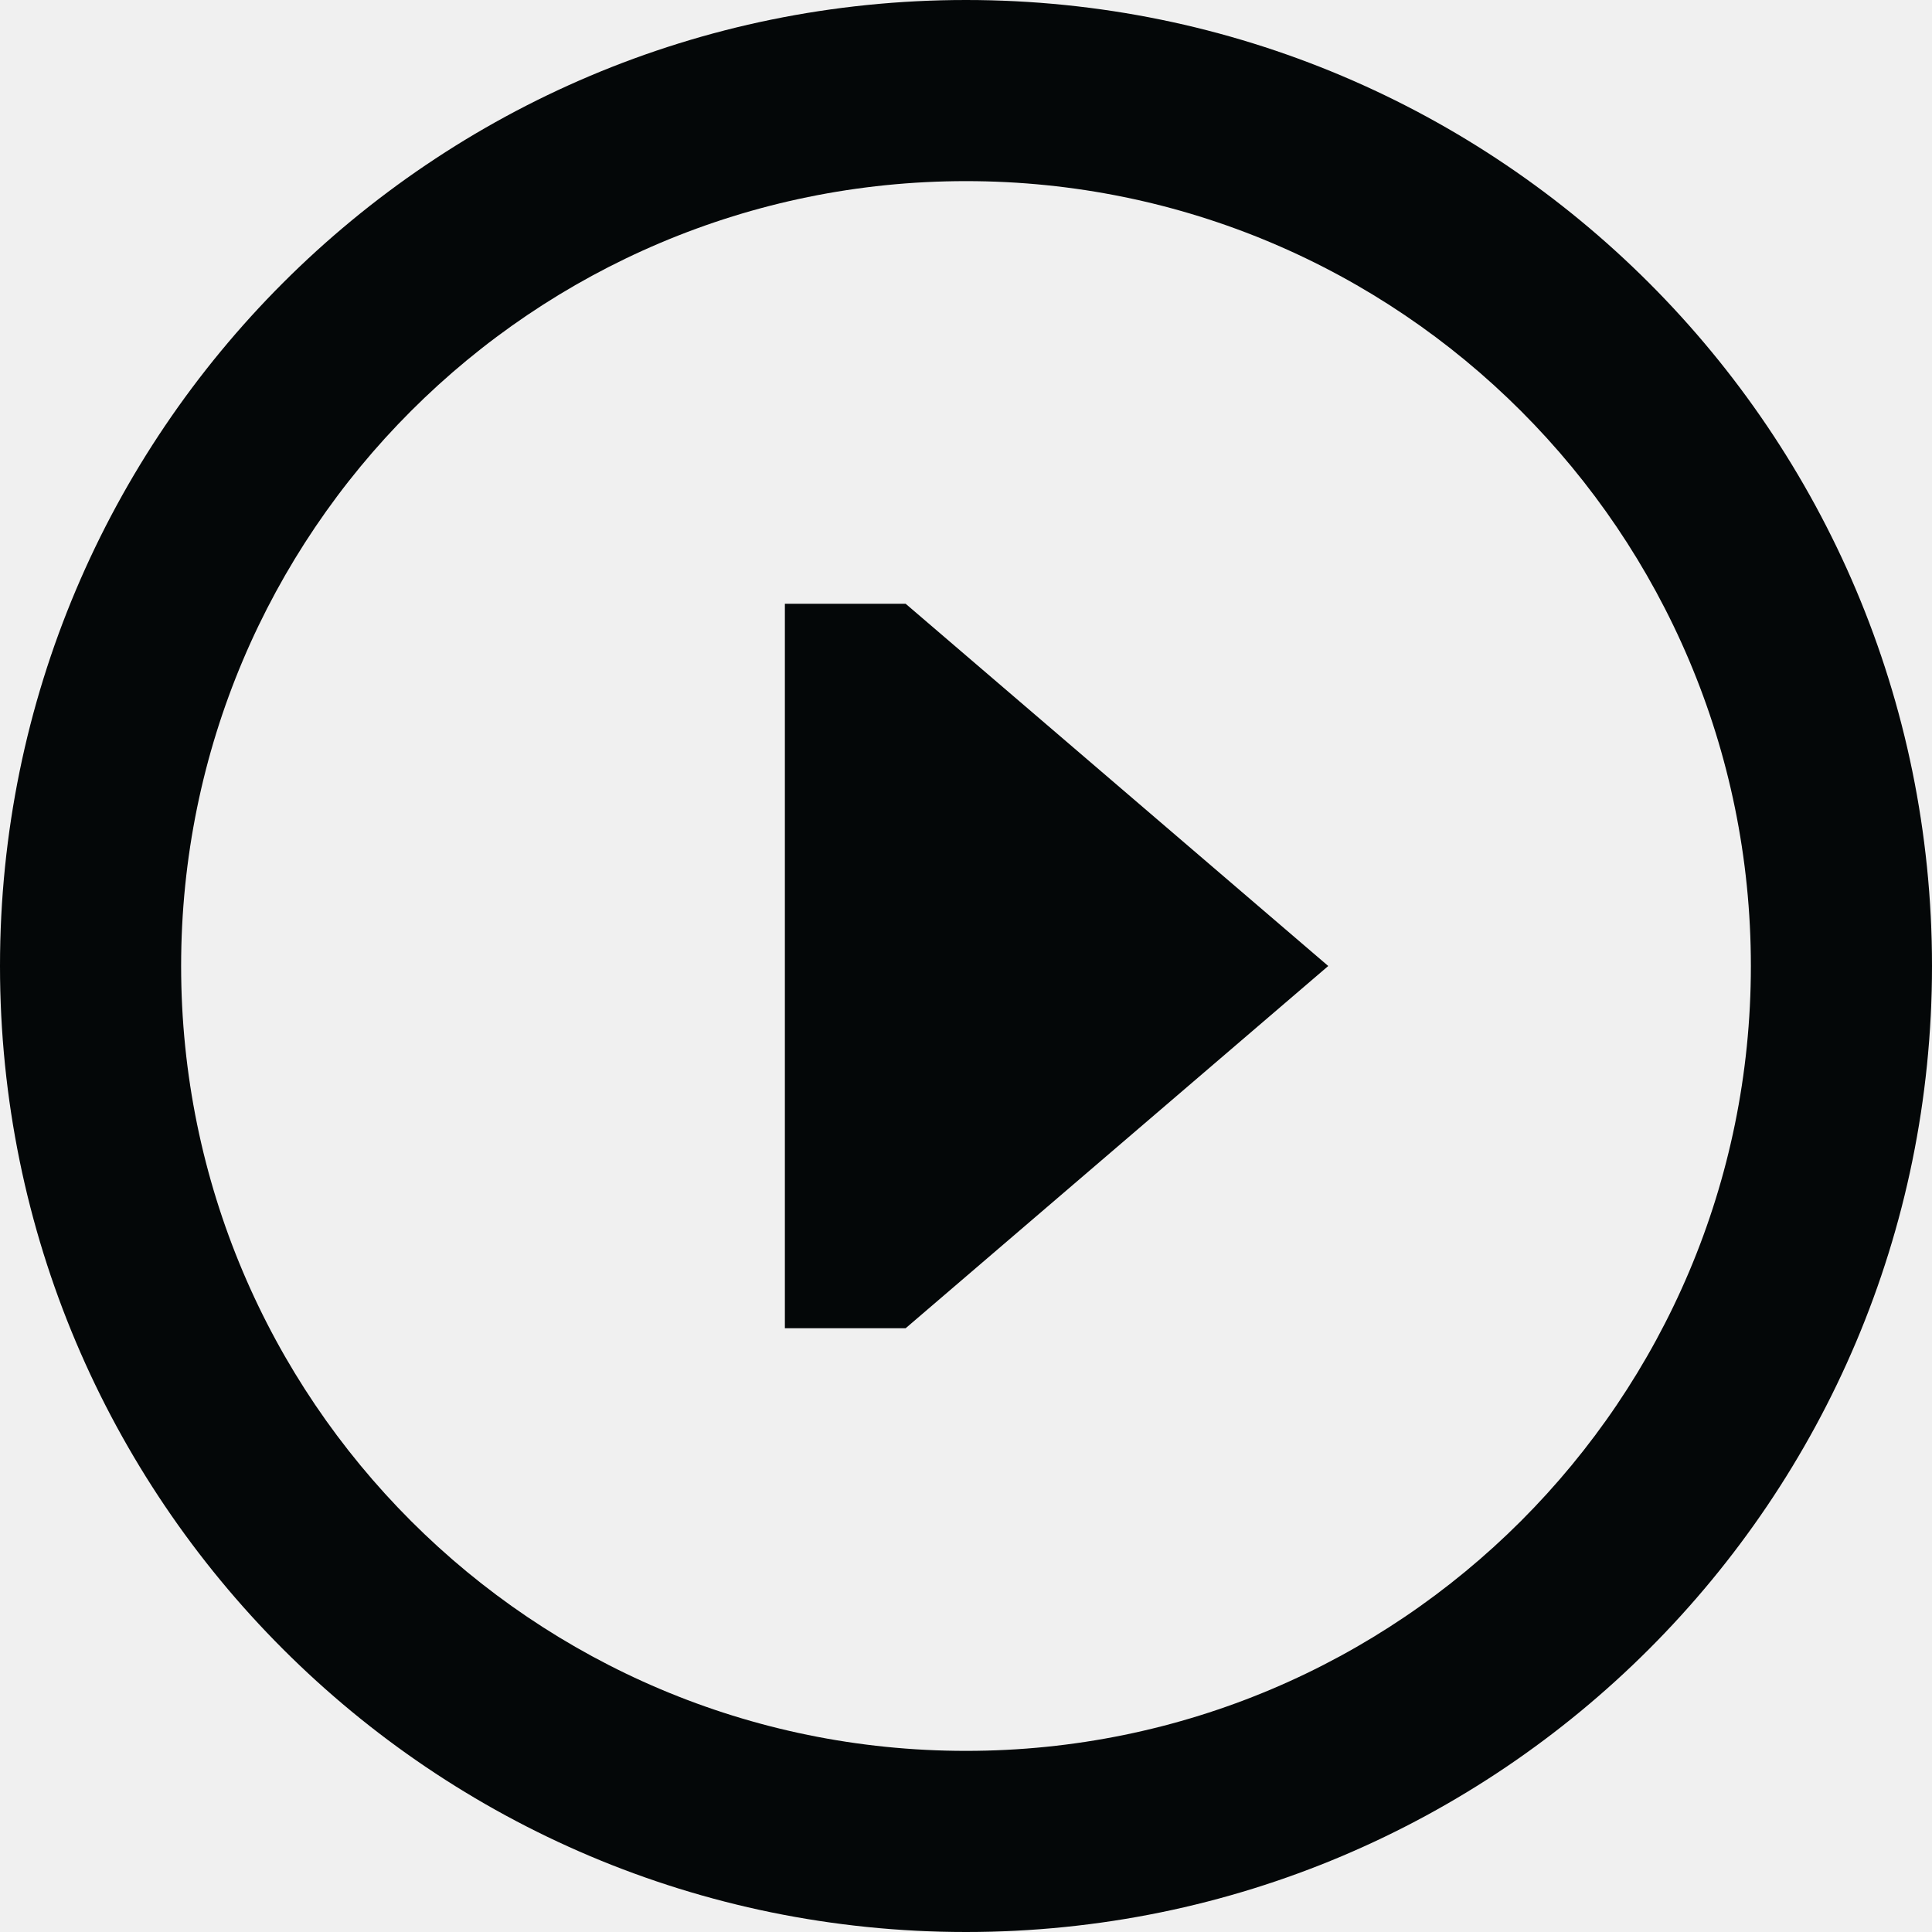
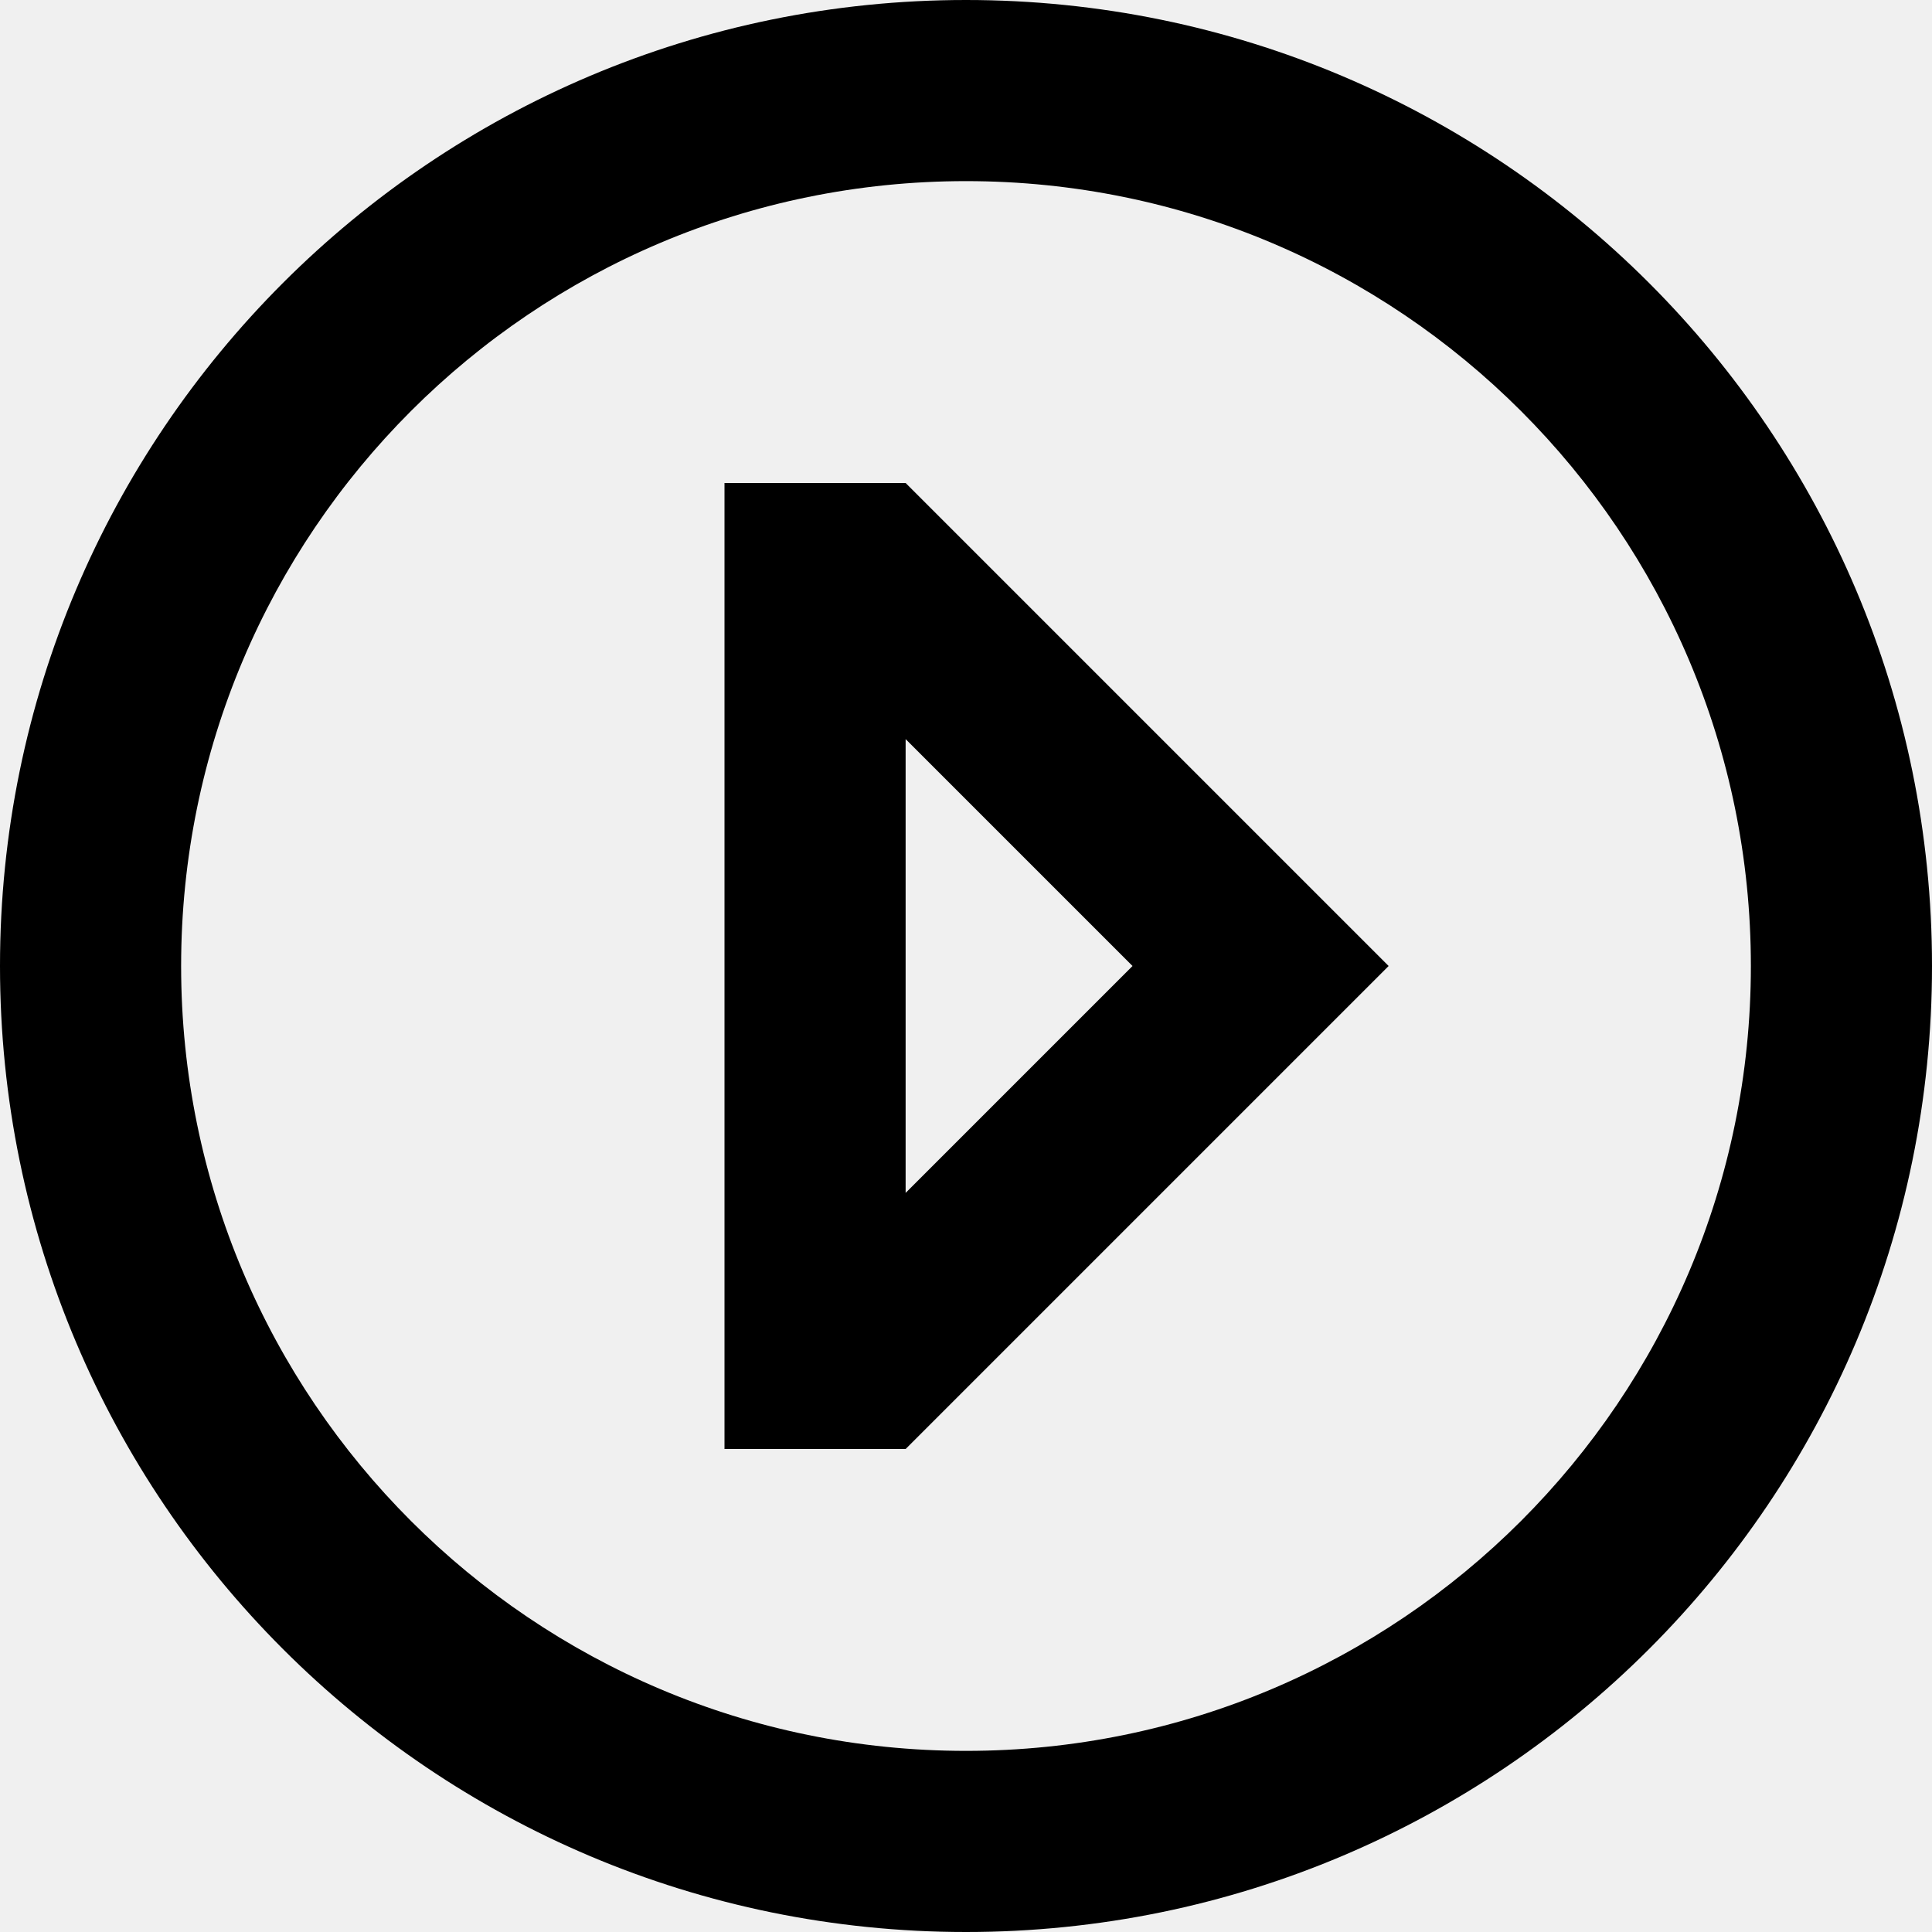
- <svg xmlns="http://www.w3.org/2000/svg" width="256" height="256" viewBox="0 0 256 256" fill="none">
-   <g clip-path="url(#clip0_3368_3525)">
-     <path fill-rule="evenodd" clip-rule="evenodd" d="M232 128C232 185.438 185.438 232 128 232C70.562 232 24 185.438 24 128C24 70.562 70.562 24 128 24C185.438 24 232 70.562 232 128ZM256 128C256 198.693 198.693 256 128 256C57.307 256 0 198.693 0 128C0 57.307 57.307 0 128 0C198.693 0 256 57.307 256 128ZM120 80H104V176H120L176 128L120 80Z" fill="#040708" />
-   </g>
-   <defs>
-     <clipPath id="clip0_3368_3525">
-       <rect width="256" height="256" fill="white" />
-     </clipPath>
-   </defs>
+ <svg xmlns="http://www.w3.org/2000/svg" width="16" height="16" viewBox="0 0 16 16" fill="none">
+   <path fill-rule="evenodd" clip-rule="evenodd" d="M6 12H7.5L11.5 8L7.5 4H6L6 12ZM7.5 6.121L9.379 8L7.5 9.879L7.5 6.121Z" fill="black" />
+   <path fill-rule="evenodd" clip-rule="evenodd" d="M16 8C16 12.418 12.418 16 8 16C3.582 16 0 12.418 0 8C0 3.582 3.582 0 8 0C12.418 0 16 3.582 16 8ZM14.5 8C14.5 11.59 11.59 14.5 8 14.5C4.41 14.5 1.5 11.59 1.5 8C1.5 4.41 4.41 1.5 8 1.5C11.59 1.5 14.5 4.41 14.5 8Z" fill="black" />
</svg>
